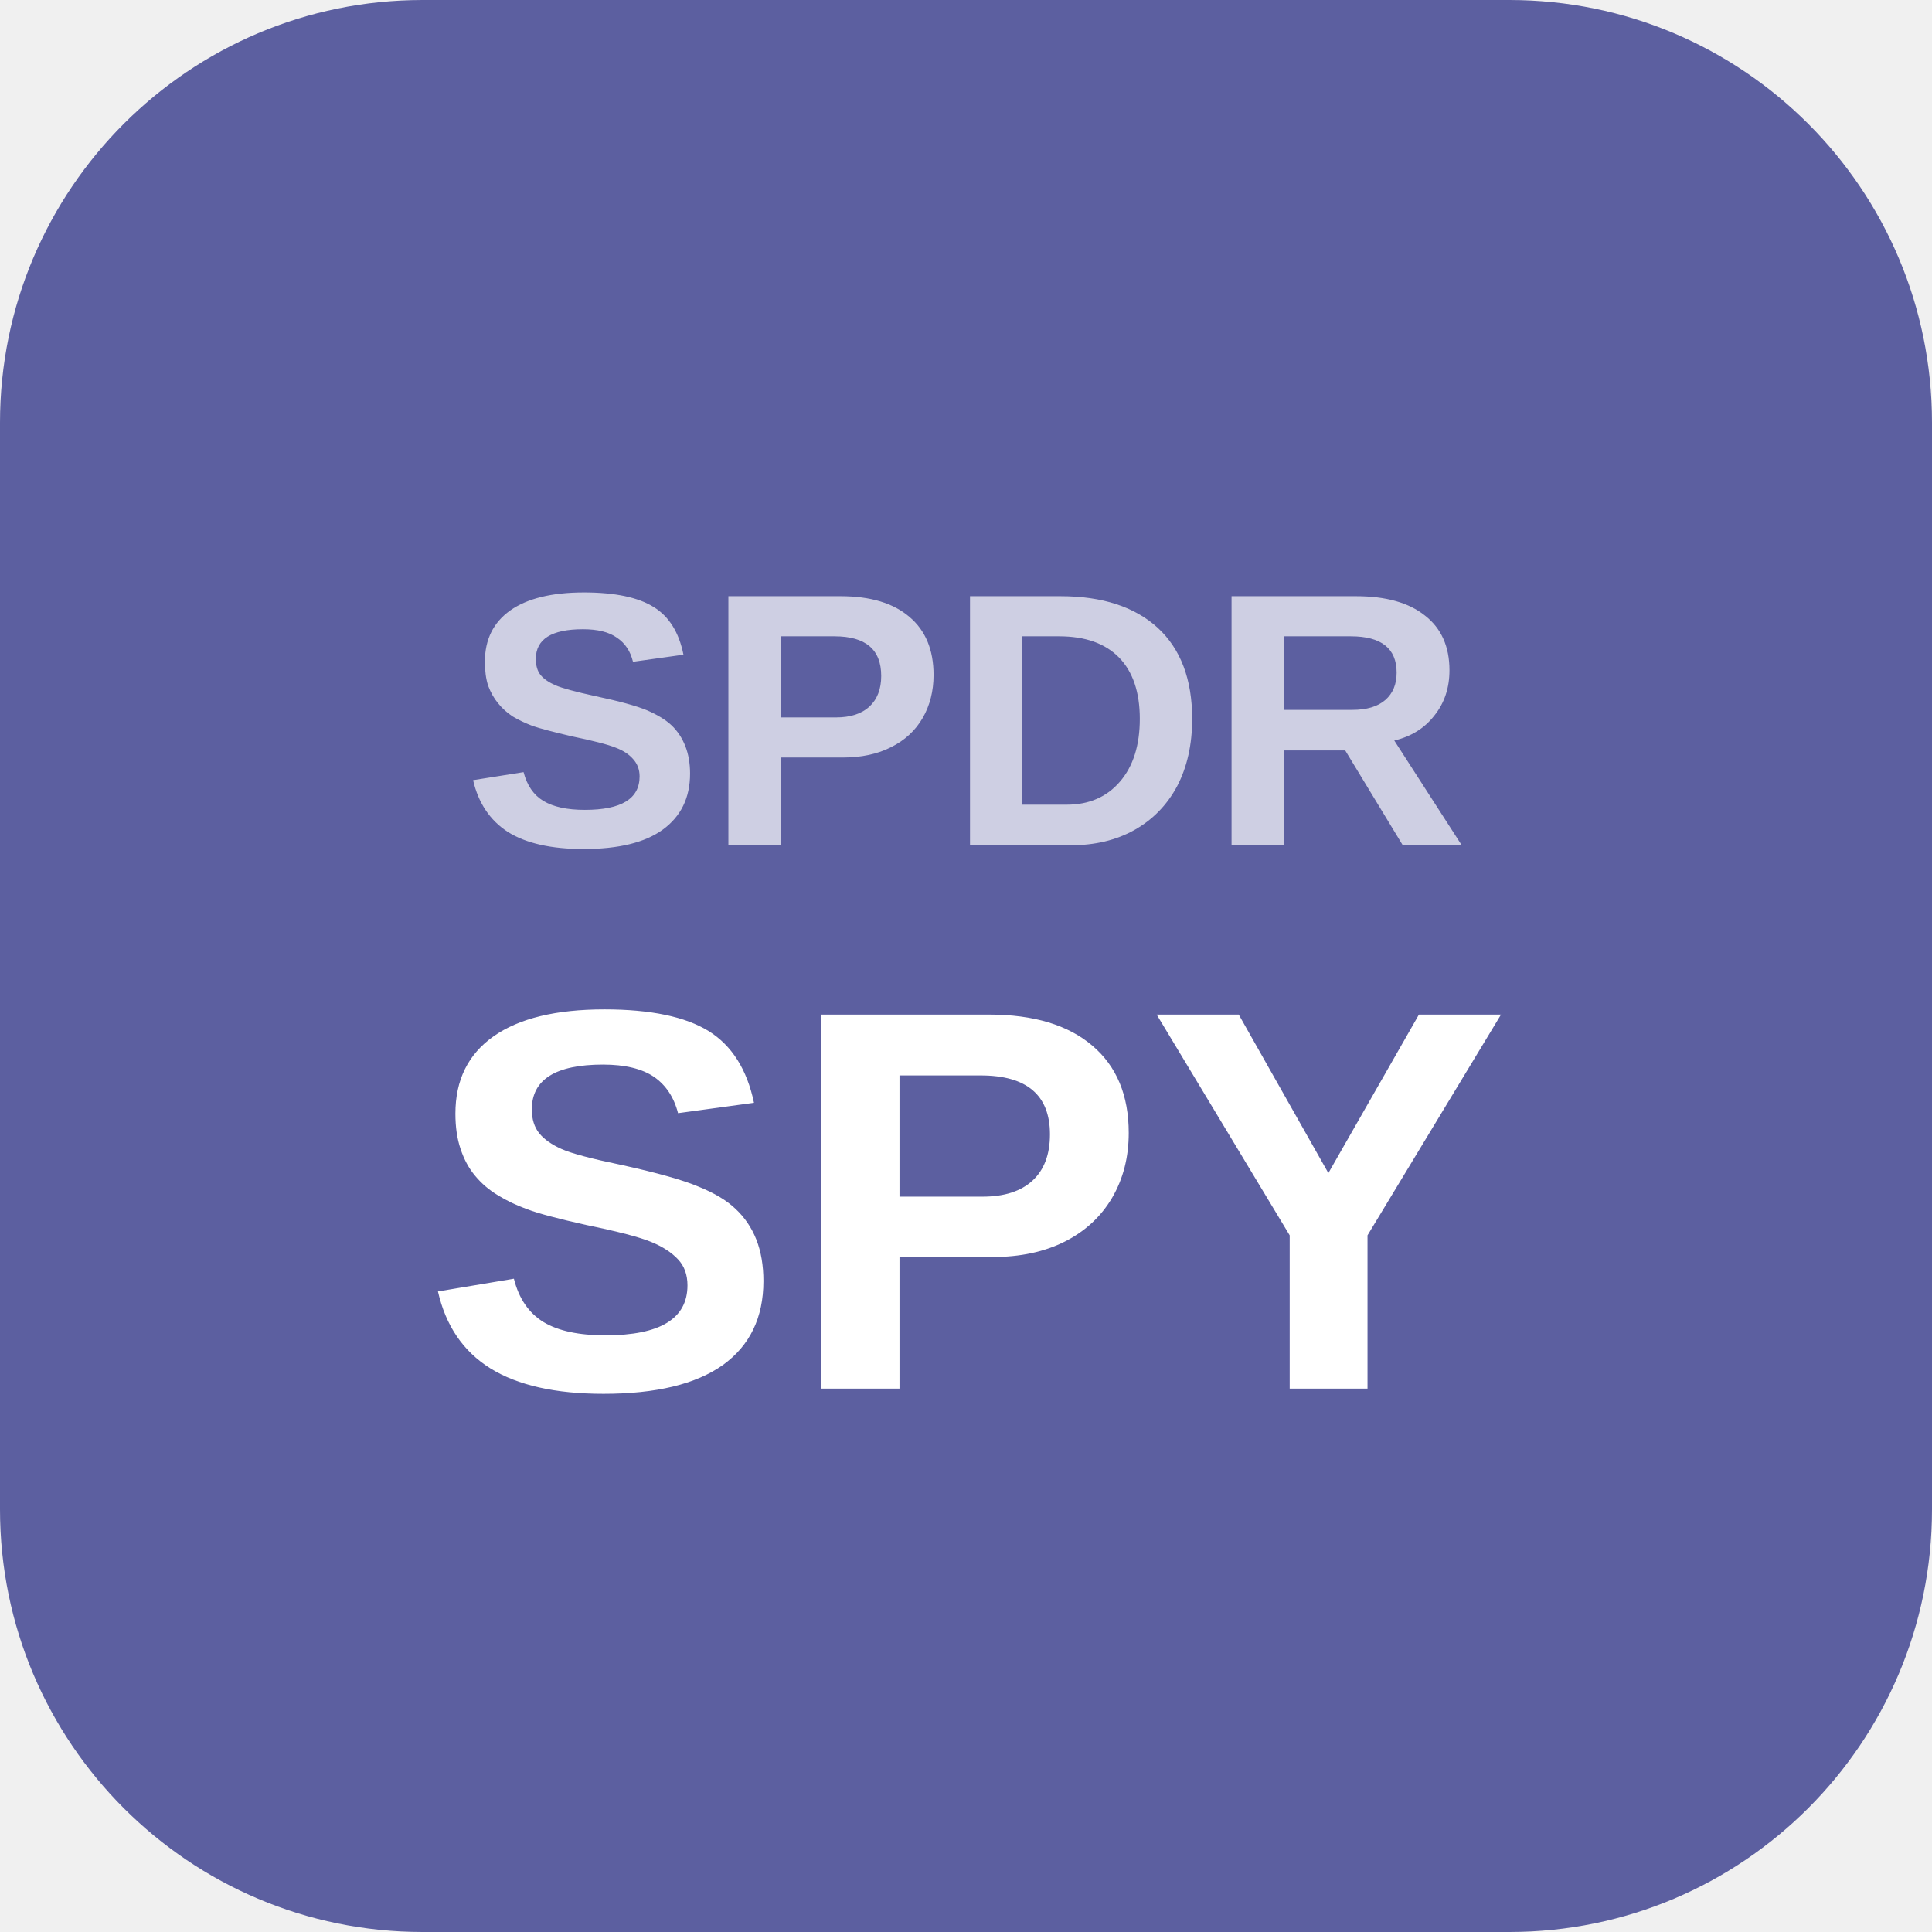
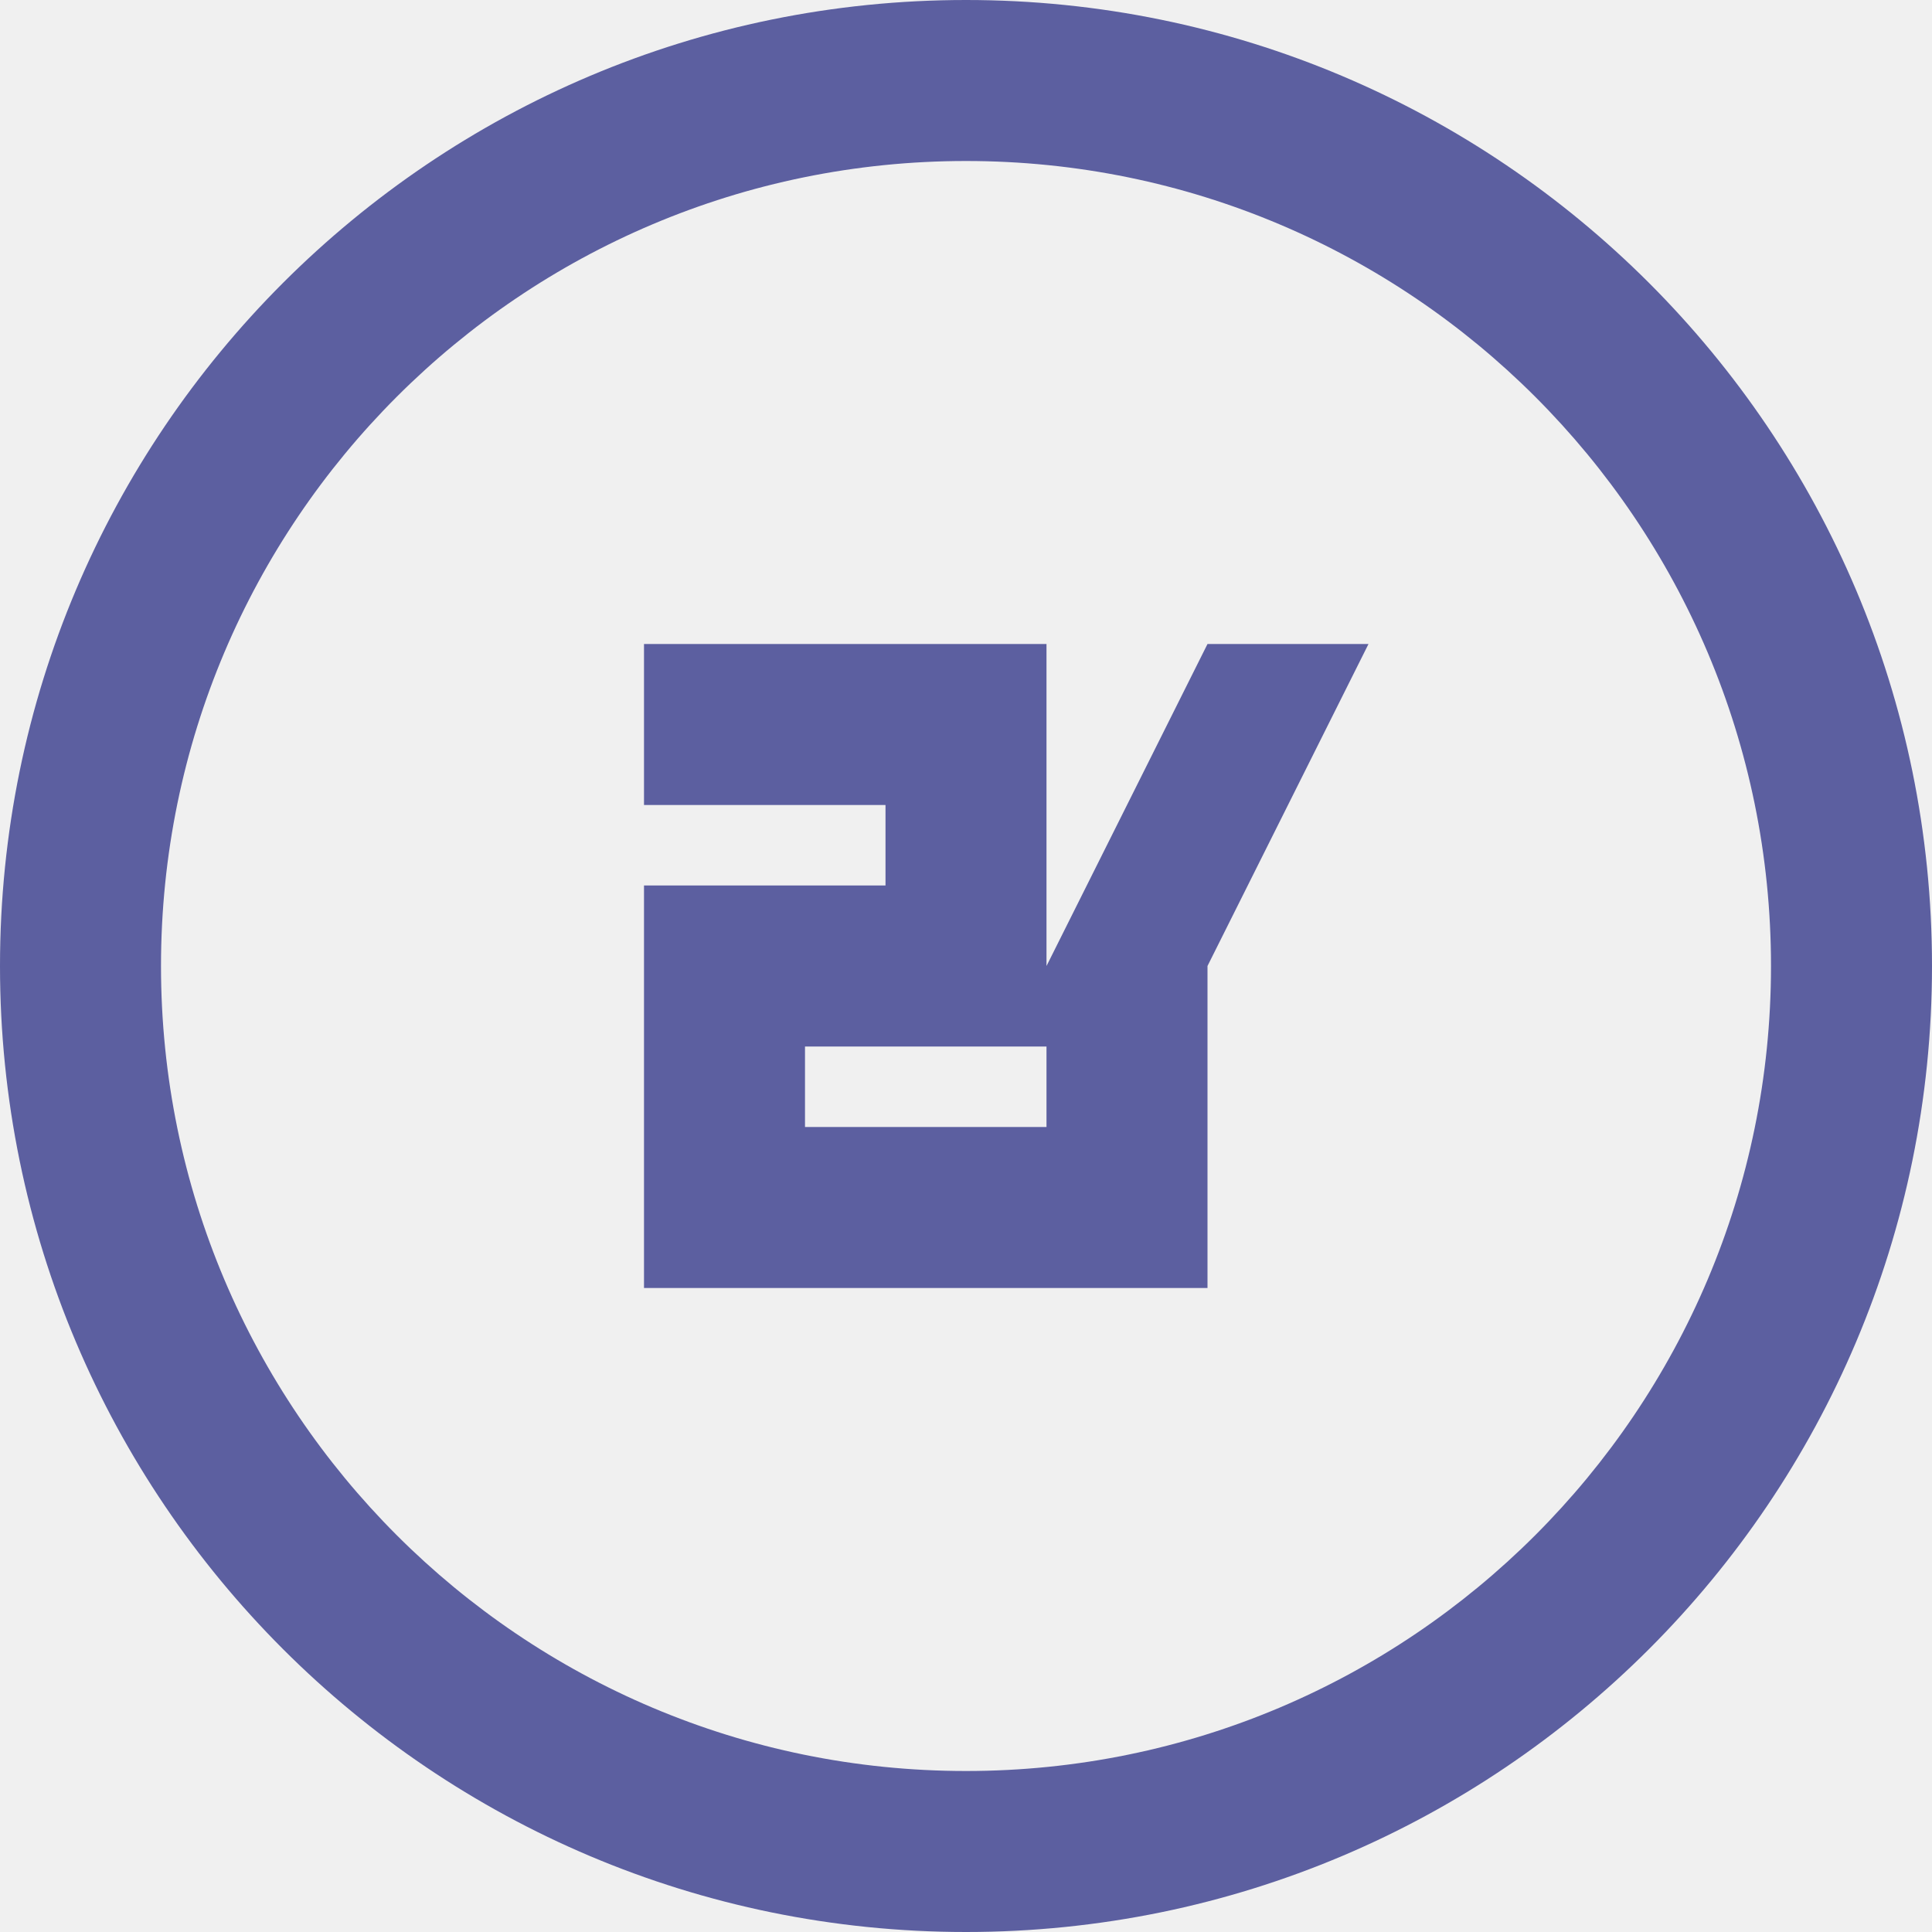
- <svg xmlns="http://www.w3.org/2000/svg" viewBox="0 0 64 64">
-   <rect width="64" height="64" rx="14" fill="#5C5FA0" />
-   <text x="32" y="28" text-anchor="middle" font-family="Arial,sans-serif" font-weight="800" font-size="12" fill="rgba(255,255,255,0.7)">SPDR</text>
-   <text x="32" y="46" text-anchor="middle" font-family="Arial,sans-serif" font-weight="800" font-size="18" fill="#fff">SPY</text>
+ <svg xmlns="http://www.w3.org/2000/svg" fill="#5C5FA0" role="img" viewBox="0 0 24 24">
+   <path d="M12 0C5.373 0 0 5.373 0 12s5.373 12 12 12 12-5.373 12-12S18.627 0 12 0zm0 2c5.523 0 10 4.477 10 10s-4.477 10-10 10S2 17.523 2 12 6.477 2 12 2zM8 8v2h3v1H8v5h5v-2h-3v-1h3V8zm7 0l-2 4v4h2v-4l2-4z" />
</svg>
